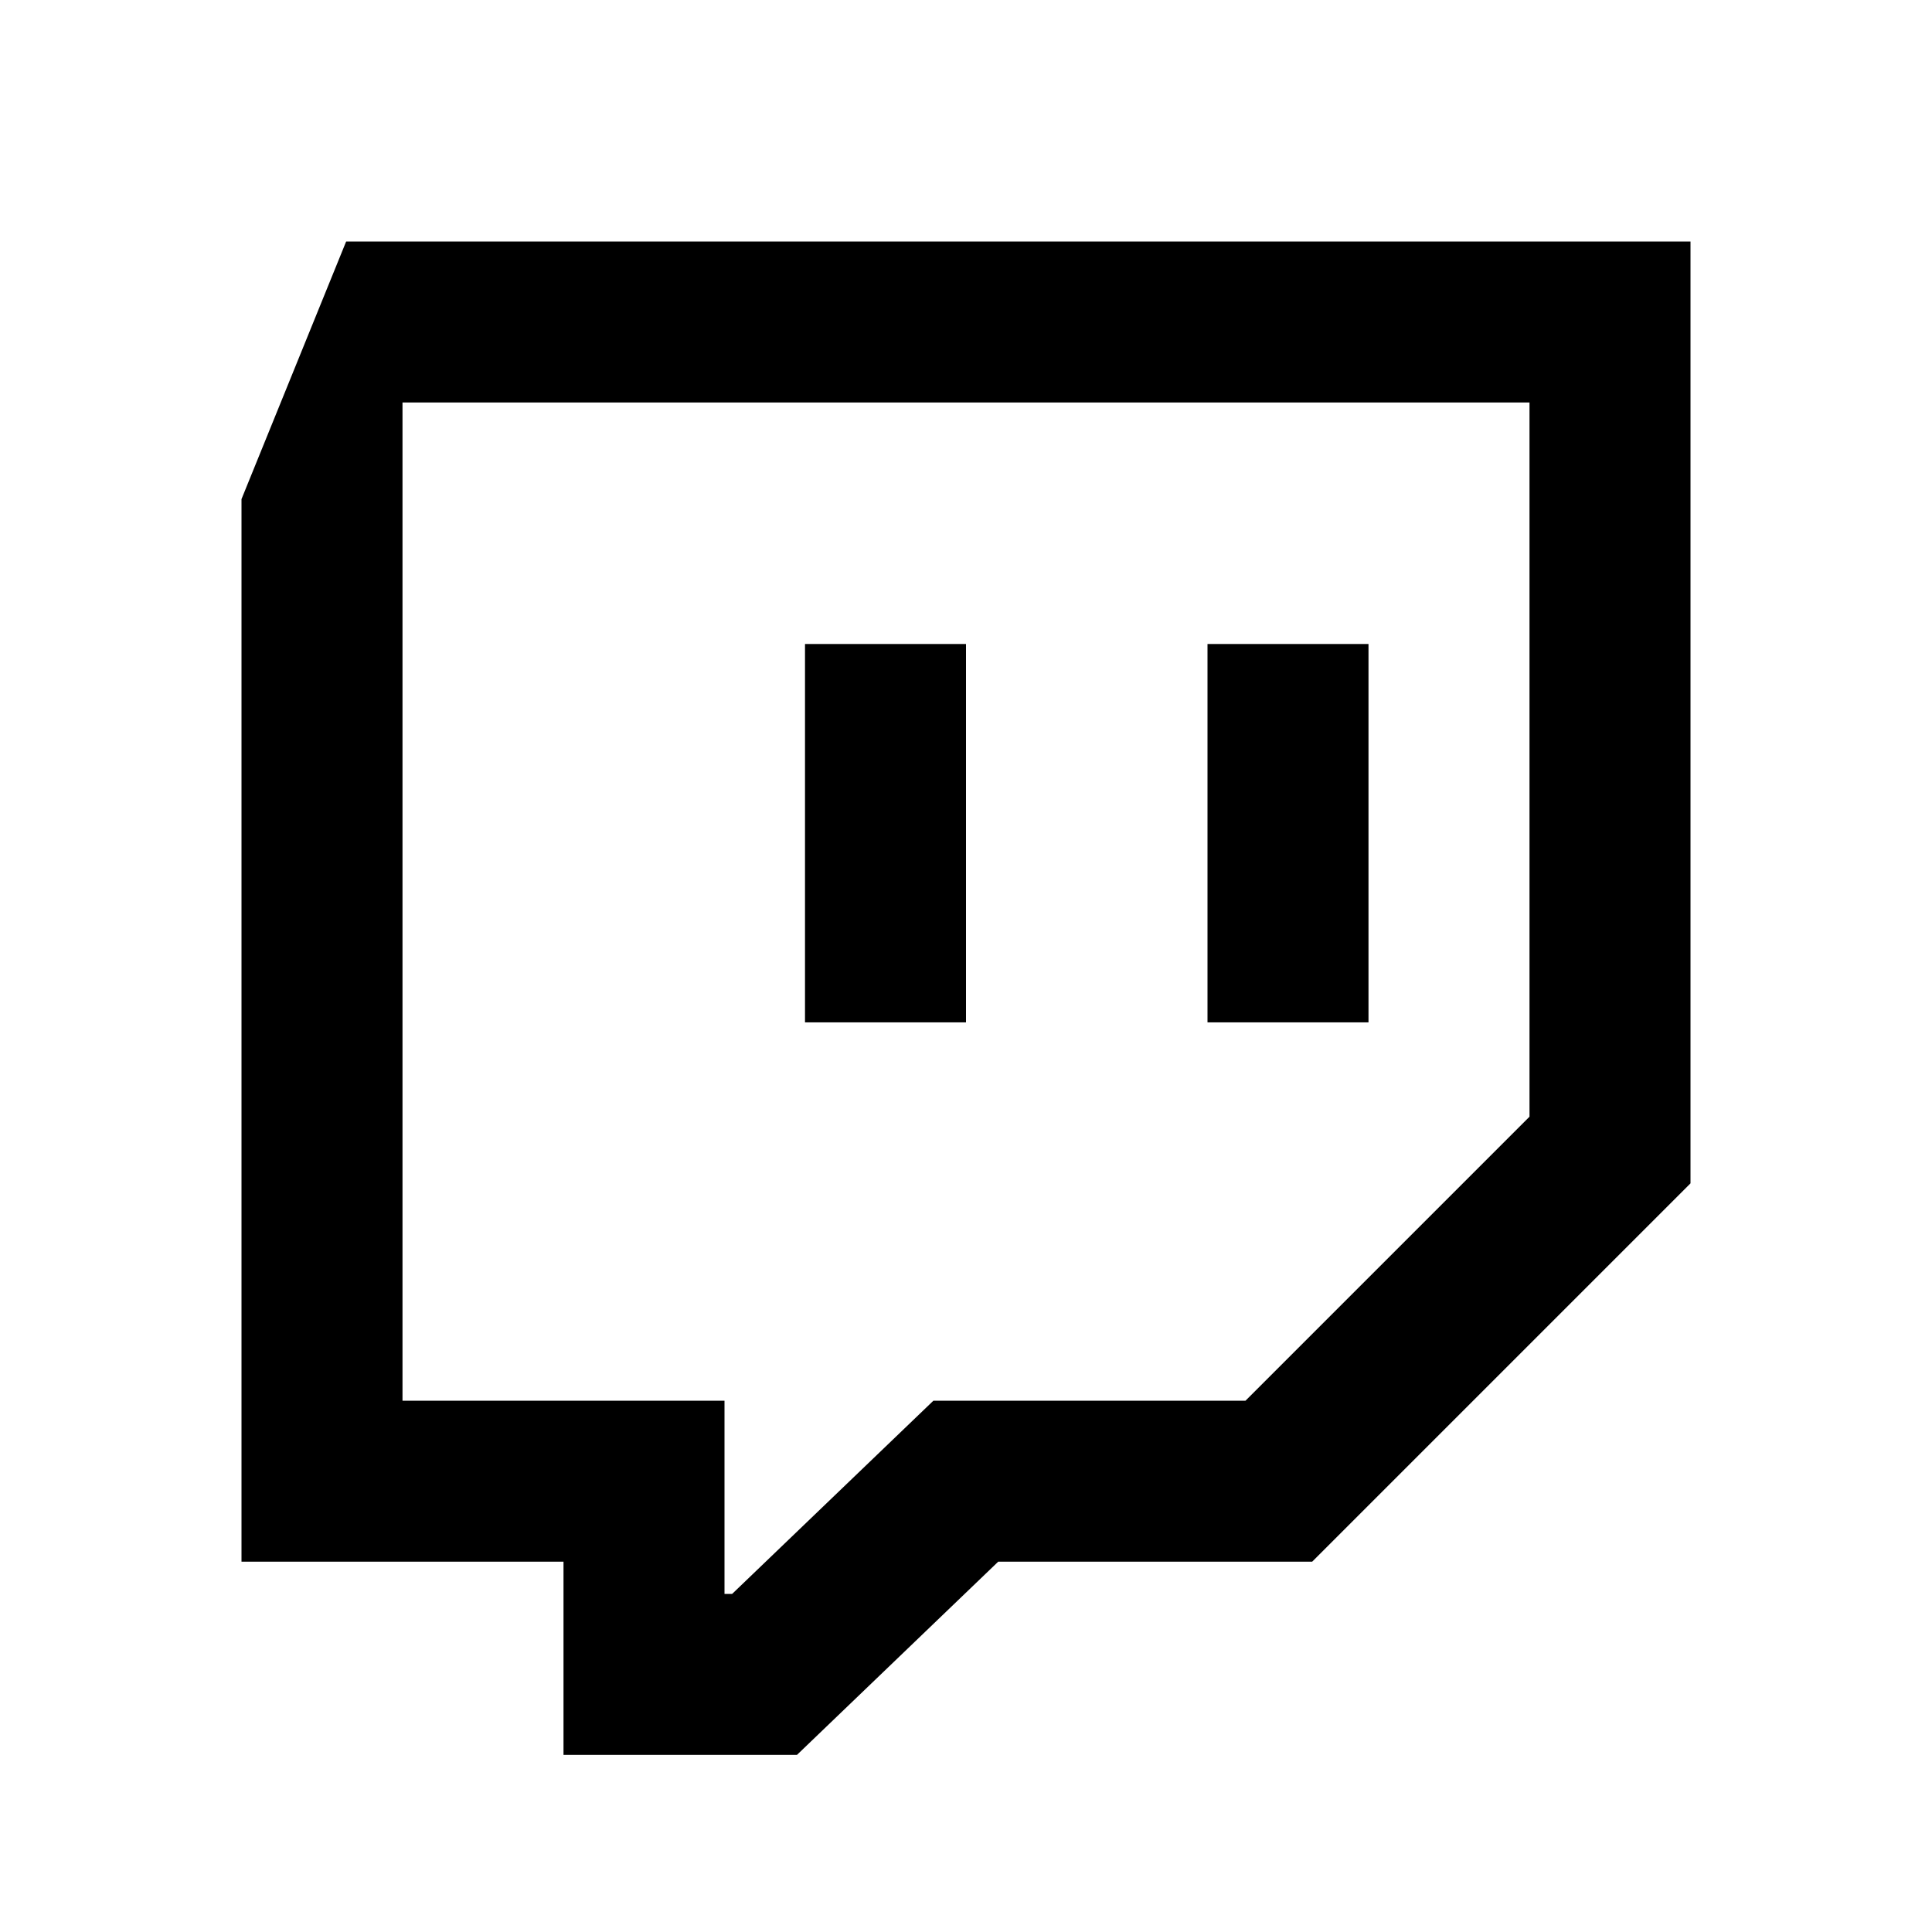
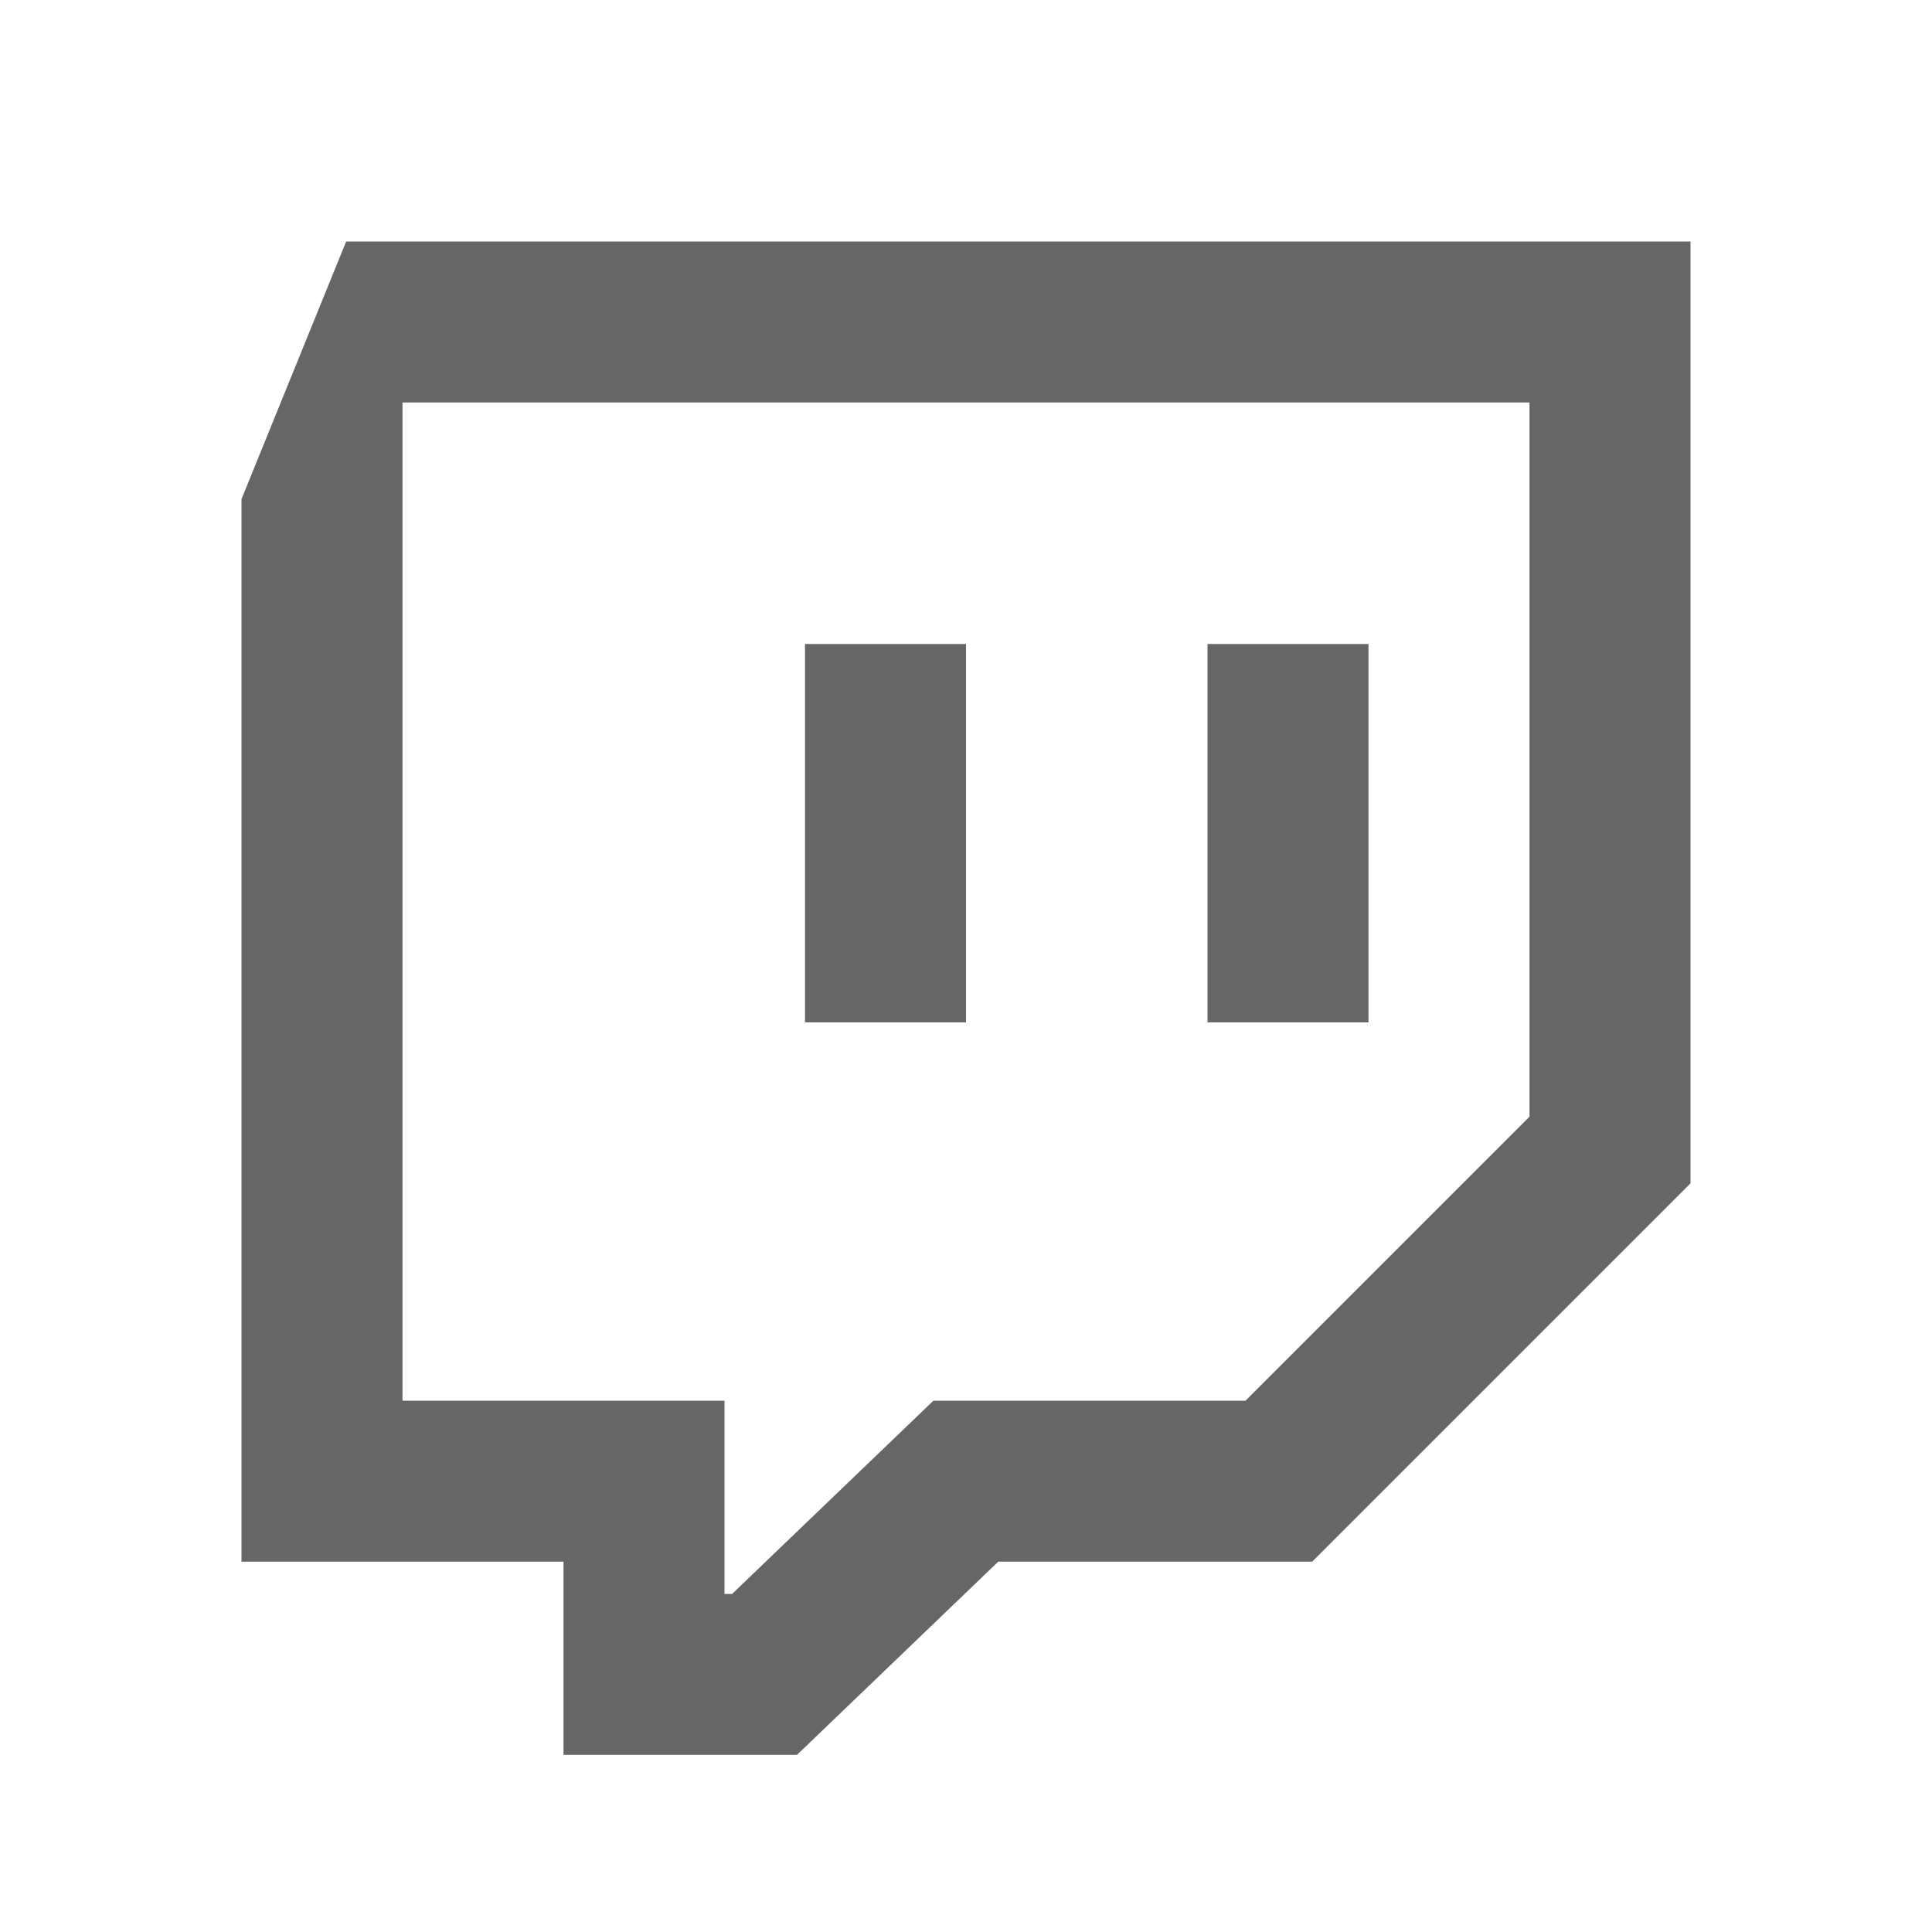
<svg xmlns="http://www.w3.org/2000/svg" width="24" height="24" viewBox="0 0 24 24" role="img" aria-labelledby="alcoc705iatfp9hhiyr74ntforod6zsj" class="crayons-icon">
-   <path d="M4.3 3H21v11.7l-4.7 4.7h-3.9l-2.5 2.4H7v-2.4H3V6.2L4.3 3zM5 17.4h4v2.4h.095l2.5-2.4h3.877L19 13.872V5H5v12.4zM15 8h2v4.7h-2V8zm0 0h2v4.7h-2V8zm-5 0h2v4.7h-2V8z" />
+   <path d="M4.3 3H21v11.7l-4.7 4.7h-3.9l-2.5 2.4H7v-2.4H3V6.2L4.3 3zM5 17.4h4v2.4h.095l2.5-2.4h3.877L19 13.872V5H5v12.4zM15 8h2v4.7h-2V8zm0 0h2v4.7h-2V8zm-5 0h2v4.7h-2V8z" fill="#666" />
</svg>
